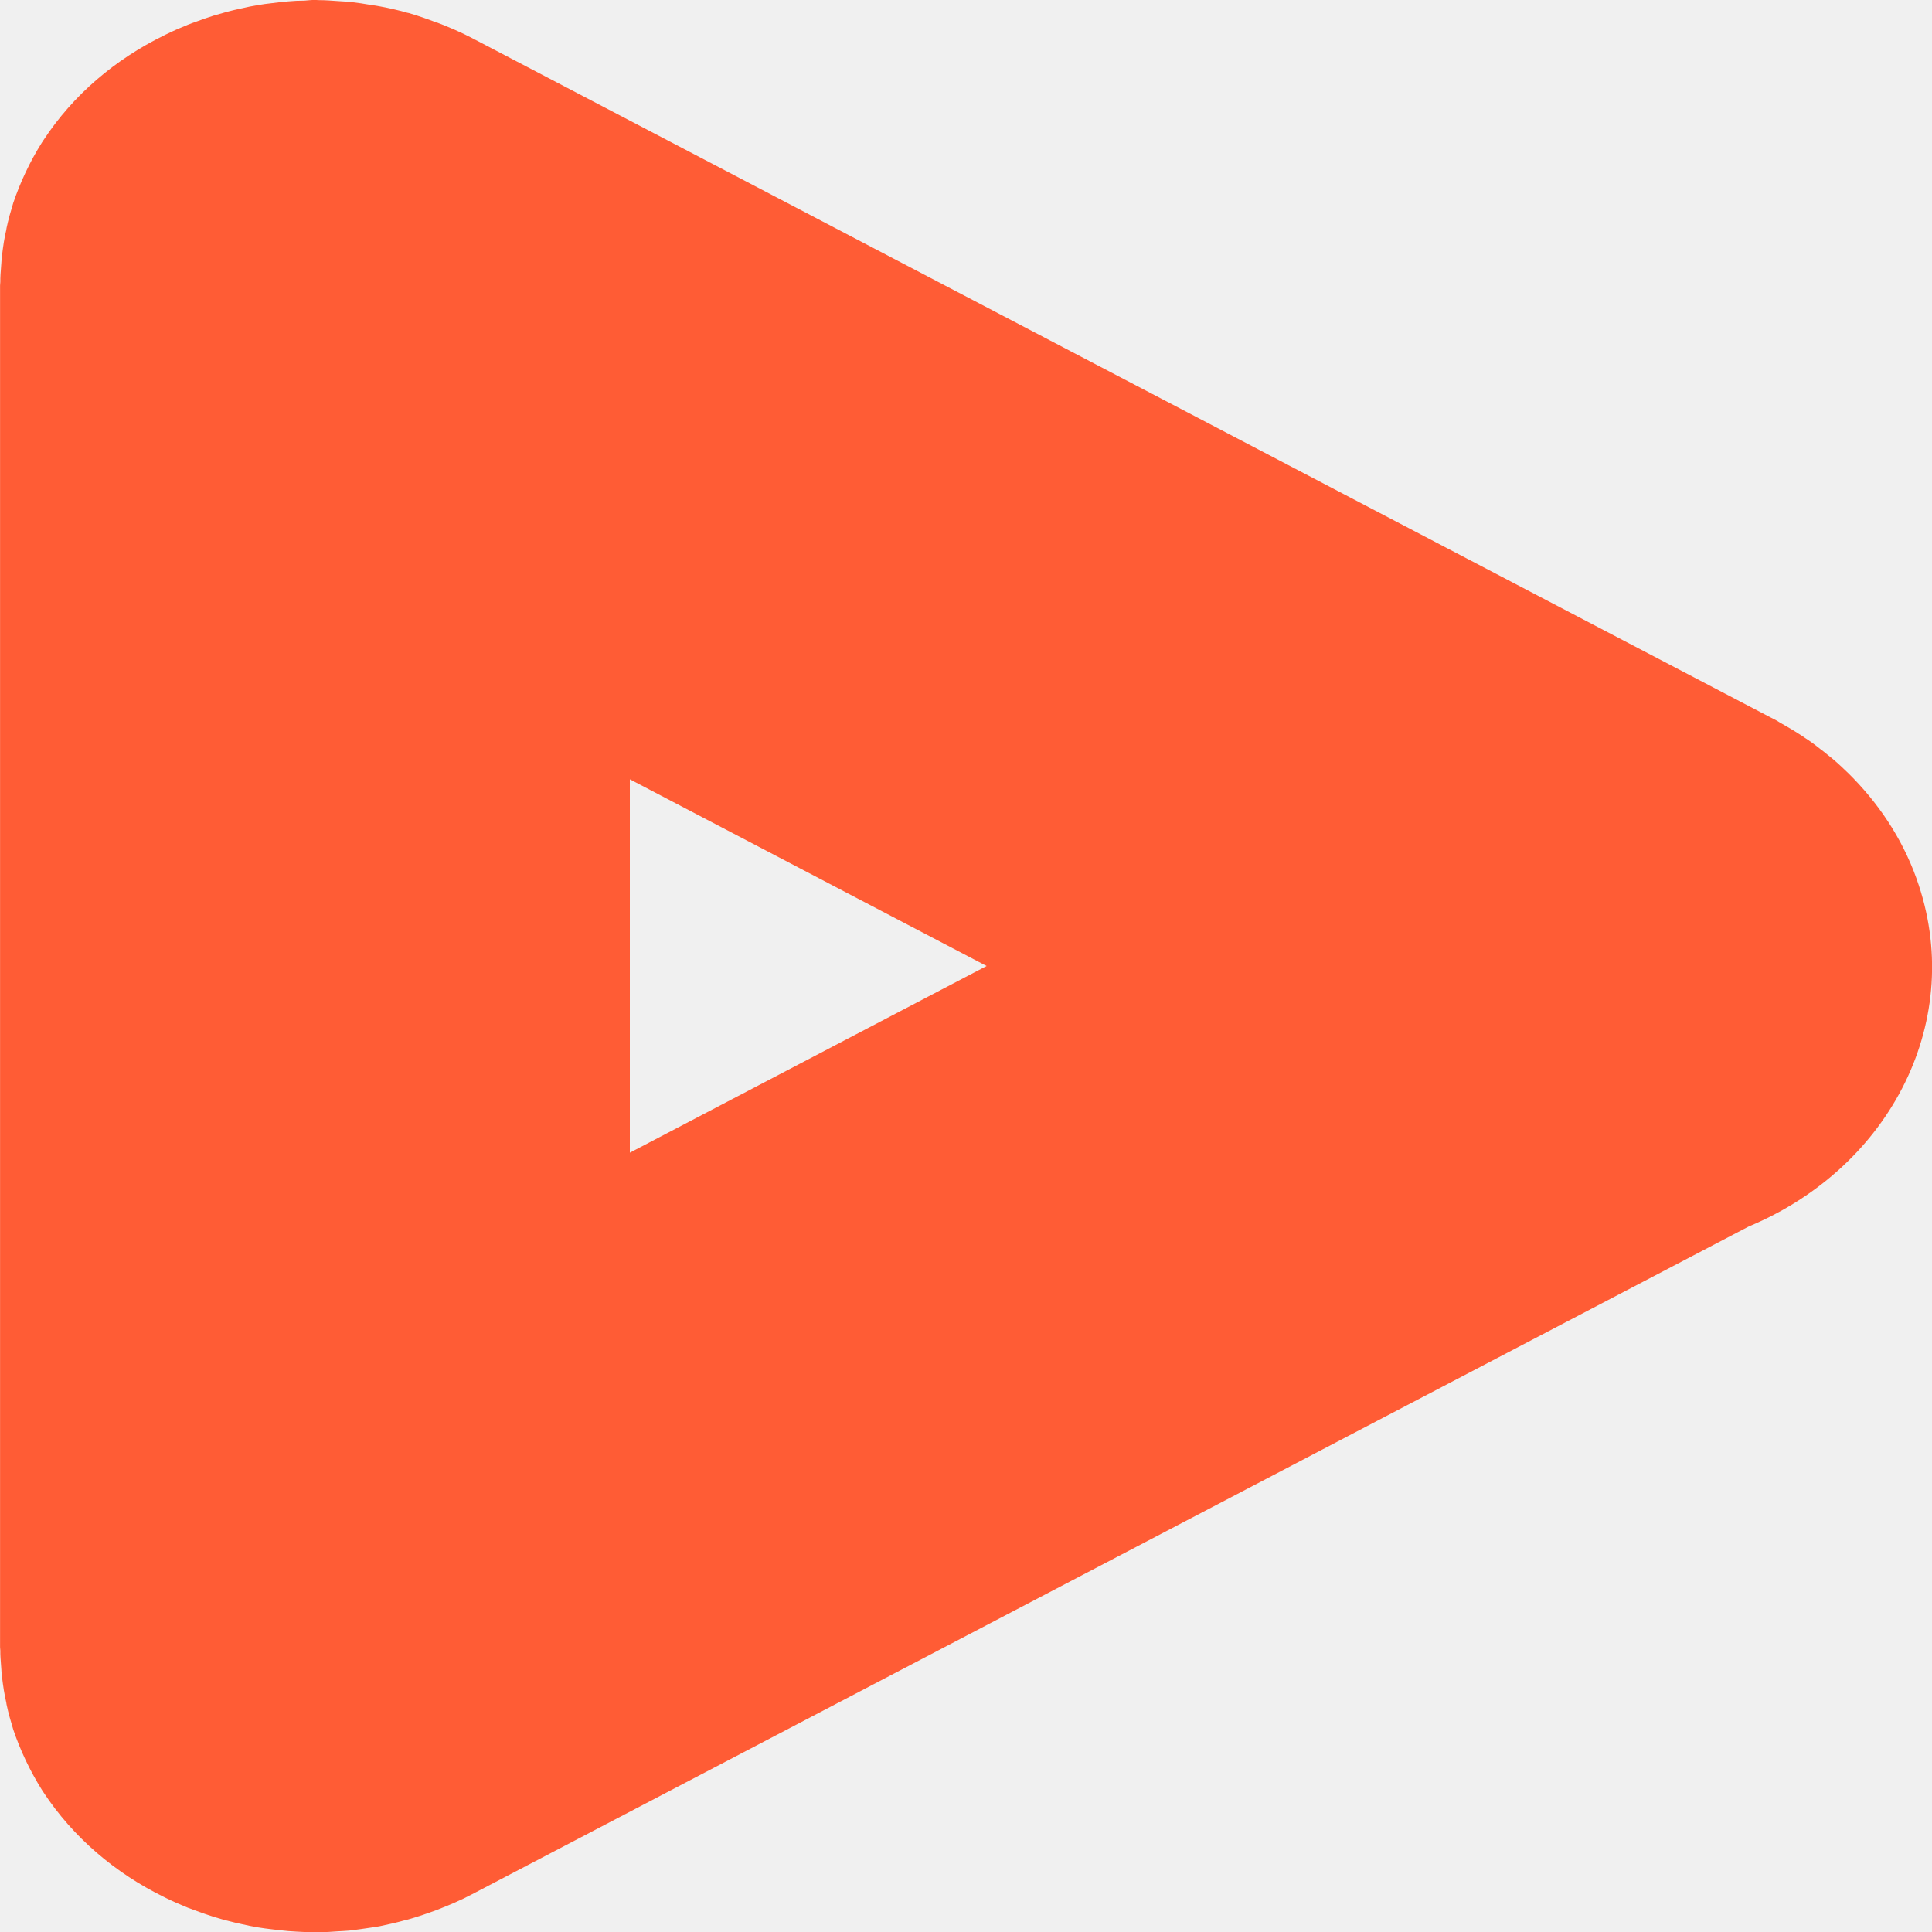
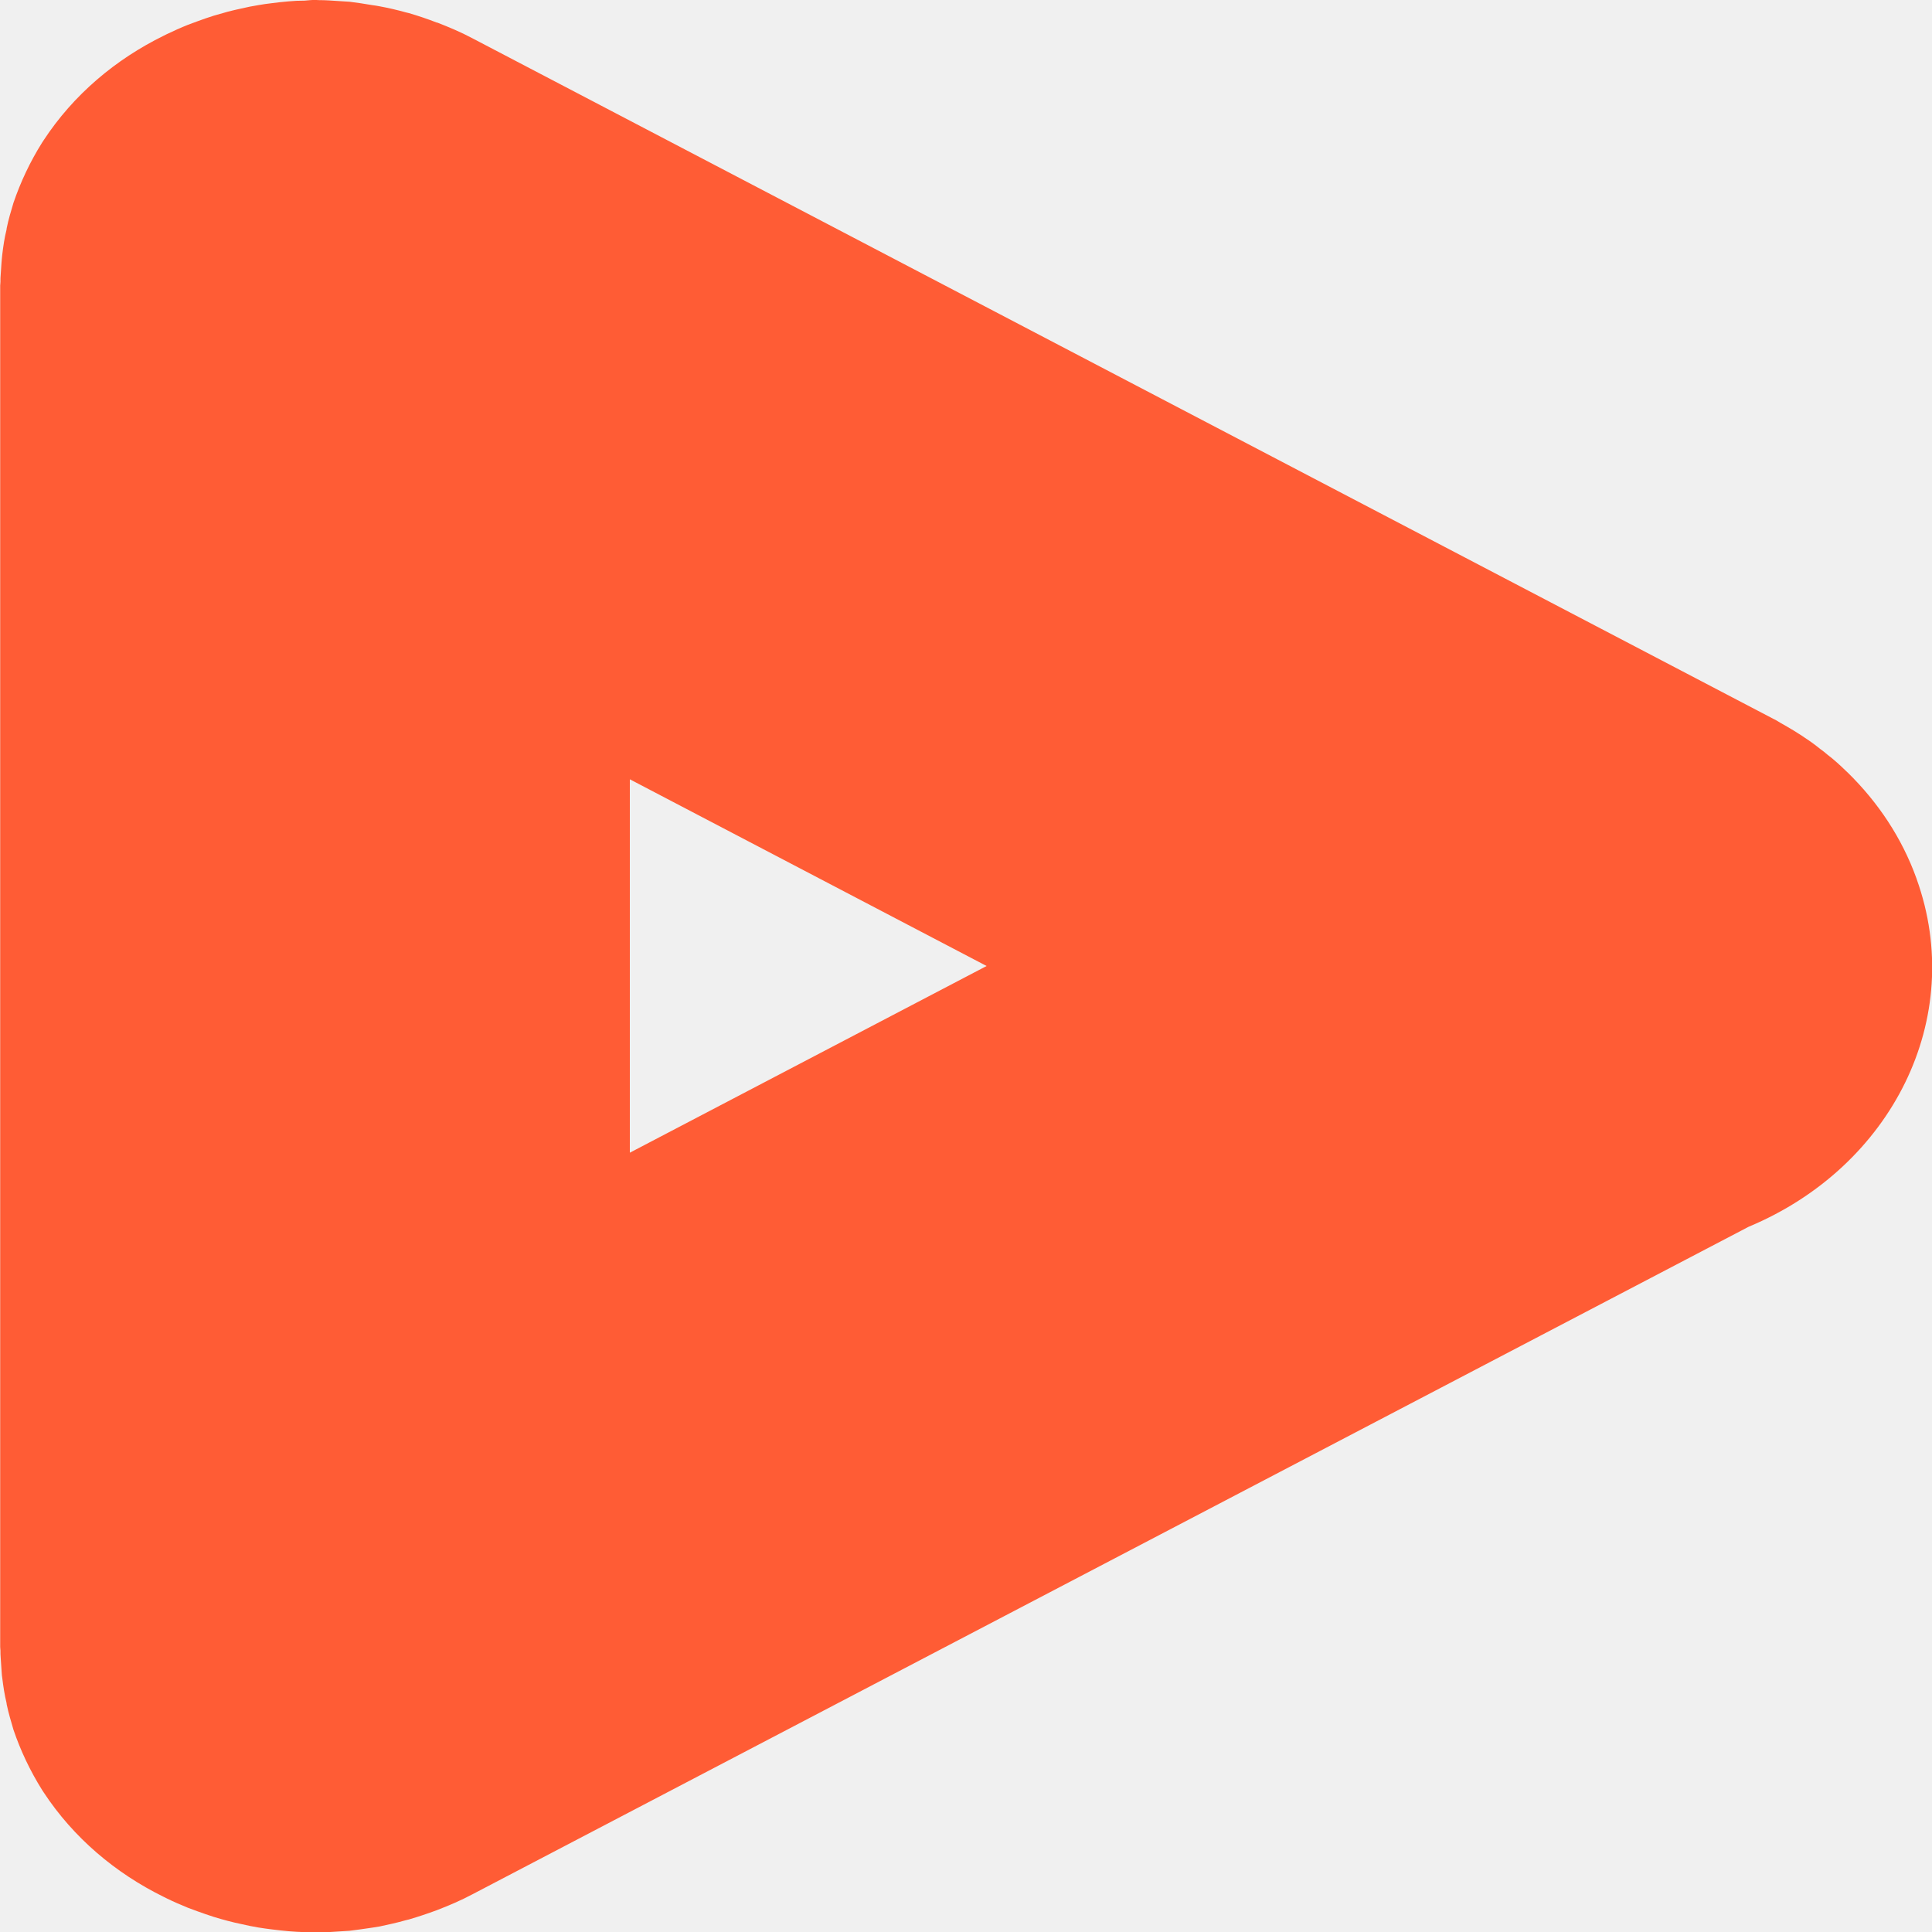
- <svg xmlns="http://www.w3.org/2000/svg" width="30" height="30" viewBox="0 0 30 30" fill="none">
-   <g clip-path="url(#clip0_11_38)">
-     <path d="M29.759 13.641C29.531 13.007 29.159 12.456 28.691 11.997C28.684 11.99 28.675 11.982 28.668 11.976C28.575 11.885 28.479 11.797 28.375 11.717C28.339 11.685 28.305 11.661 28.267 11.632C28.189 11.569 28.108 11.509 28.026 11.457C27.968 11.415 27.906 11.38 27.848 11.342C27.779 11.3 27.712 11.262 27.643 11.223C27.608 11.202 27.578 11.181 27.539 11.164L7.332 0.592C7.153 0.498 6.971 0.421 6.789 0.351H6.782C6.639 0.295 6.492 0.245 6.349 0.203C6.333 0.2 6.318 0.197 6.303 0.192C6.167 0.154 6.029 0.122 5.893 0.098C5.854 0.091 5.819 0.084 5.781 0.08C5.661 0.059 5.545 0.042 5.426 0.028C5.368 0.024 5.31 0.021 5.251 0.017C5.151 0.01 5.05 0.002 4.953 0.002C4.93 0.002 4.91 -0.001 4.891 -0.001C4.833 -0.001 4.778 0.006 4.725 0.01C4.644 0.01 4.562 0.013 4.481 0.021C4.388 0.028 4.303 0.039 4.214 0.05C4.149 0.056 4.078 0.067 4.013 0.078C3.924 0.092 3.834 0.11 3.746 0.131C3.677 0.145 3.606 0.163 3.537 0.18L3.316 0.243C3.232 0.27 3.147 0.299 3.061 0.331C3.011 0.348 2.963 0.366 2.917 0.384C2.805 0.429 2.693 0.478 2.585 0.531C2.569 0.537 2.558 0.545 2.543 0.552C1.792 0.92 1.138 1.47 0.674 2.178C0.667 2.189 0.659 2.202 0.651 2.213C0.462 2.514 0.315 2.83 0.206 3.15C0.167 3.279 0.129 3.409 0.102 3.539C0.102 3.545 0.098 3.556 0.098 3.567C0.067 3.694 0.049 3.823 0.033 3.953C0.025 3.999 0.025 4.041 0.021 4.083C0.017 4.142 0.013 4.201 0.008 4.262C0.005 4.3 0.005 4.339 0.005 4.377C0.005 4.395 0.001 4.416 0.001 4.433V25.574C0.001 25.591 0.005 25.612 0.005 25.63C0.005 25.668 0.005 25.707 0.008 25.745C0.012 25.805 0.016 25.864 0.021 25.924C0.024 25.966 0.024 26.009 0.033 26.054C0.049 26.184 0.068 26.313 0.098 26.44C0.098 26.451 0.102 26.461 0.102 26.468C0.129 26.598 0.167 26.728 0.206 26.857C0.314 27.176 0.462 27.491 0.651 27.794C0.659 27.805 0.667 27.818 0.674 27.829C1.139 28.536 1.793 29.087 2.543 29.455C2.558 29.462 2.569 29.469 2.585 29.476C2.693 29.529 2.806 29.578 2.917 29.623C2.963 29.641 3.011 29.658 3.061 29.676C3.145 29.708 3.23 29.735 3.316 29.764C3.39 29.785 3.463 29.809 3.537 29.826C3.606 29.844 3.677 29.862 3.746 29.876C3.834 29.897 3.921 29.914 4.009 29.929C4.078 29.94 4.149 29.95 4.214 29.957C4.303 29.968 4.392 29.978 4.481 29.986C4.562 29.992 4.644 29.997 4.725 30C4.779 30 4.833 30.007 4.891 30.007C4.91 30.007 4.93 30.003 4.953 30.003C5.05 30.003 5.151 29.997 5.251 29.989C5.31 29.986 5.368 29.983 5.426 29.978C5.546 29.964 5.663 29.946 5.781 29.929C5.82 29.922 5.855 29.918 5.893 29.911C6.029 29.883 6.167 29.852 6.303 29.813C6.319 29.81 6.335 29.807 6.349 29.802C6.492 29.761 6.639 29.711 6.782 29.658C6.782 29.658 6.785 29.657 6.789 29.655C6.971 29.585 7.153 29.508 7.332 29.413L27.152 19.046C29.377 18.118 30.537 15.808 29.76 13.645L29.759 13.641ZM9.78 17.898V12.101L15.32 15L9.78 17.899V17.898Z" fill="#FF5C35" />
+ <svg xmlns="http://www.w3.org/2000/svg" fill="none" height="30" viewBox="0 0 30 30" width="30">
+   <clipPath id="a">
+     <path d="m0 0h30v30h-30z" />
+   </clipPath>
+   <g clip-path="url(#a)">
+     <path d="m29.759 13.641c-.228-.634-.599-1.185-1.067-1.644-.007-.007-.016-.014-.023-.021-.093-.091-.189-.179-.294-.259-.035-.032-.069-.056-.108-.085-.078-.063-.159-.123-.24-.175-.058-.042-.12-.077-.178-.115-.069-.042-.136-.08-.205-.119-.035-.021-.066-.042-.104-.059l-20.207-10.571c-.178-.095-.36-.171-.542-.242h-.007c-.143-.056-.29-.105-.433-.147-.016-.003-.032-.007-.046-.011-.136-.038-.274-.07-.41-.095-.039-.007-.074-.014-.112-.018-.12-.021-.237-.038-.355-.053-.058-.003-.116-.007-.175-.011-.101-.007-.201-.014-.298-.014-.023 0-.042-.003-.062-.003-.058 0-.113.007-.166.011-.081 0-.163.003-.244.011-.093.007-.178.018-.267.029-.066.007-.136.018-.201.029-.089.014-.178.032-.267.053-.069.014-.14.032-.209.049l-.221.063c-.085.027-.17.056-.256.088-.05.018-.097.035-.143.053-.113.045-.224.095-.332.147-.016.007-.027.014-.042.021-.751.368-1.405.919-1.868 1.626-.007.011-.016.024-.023.035-.189.301-.336.616-.445.936-.039.13-.078.259-.104.389 0 .007-.004.018-.004.029-.032.126-.05.256-.066.386-.007.046-.007.088-.012.13-.004.059-.007.119-.012.179-.004.038-.004.077-.004.115 0 .018-.004.038-.004.056v21.141c0 .018.004.038.004.056 0 .038 0 .077.004.115.004.059.007.119.012.179.004.042.004.085.012.13.016.13.035.259.066.386 0 .011.004.021.004.029.027.13.066.259.104.389.108.319.256.634.445.936.007.011.016.024.023.035.465.708 1.118 1.258 1.868 1.626.016.007.027.014.042.021.108.053.221.102.332.147.046.018.093.035.143.053.085.032.17.059.256.088.074.021.147.045.221.063.069.018.14.035.209.049.089.021.175.038.263.053.069.011.14.021.205.029.089.011.178.021.267.029.081.007.163.011.244.014.055 0 .108.007.166.007.019 0 .039-.003.062-.003.097 0 .198-.007.298-.014.058-.003.116-.007.175-.011.12-.014.237-.032.355-.049.039-.007.074-.011.112-.018.136-.029.274-.059.41-.098.016-.003.032-.007.046-.011.143-.042.29-.091.433-.144 0 0 .002-.001.007-.003.182-.07.364-.147.542-.242l19.82-10.367c2.225-.929 3.386-3.239 2.608-5.401zm-19.979 4.257v-5.797l5.54 2.899-5.54 2.899z" fill="#ff5c35" />
  </g>
-   <defs>
-     <clipPath id="clip0_11_38">
-       <rect width="30" height="30" fill="white" />
-     </clipPath>
-   </defs>
</svg>
